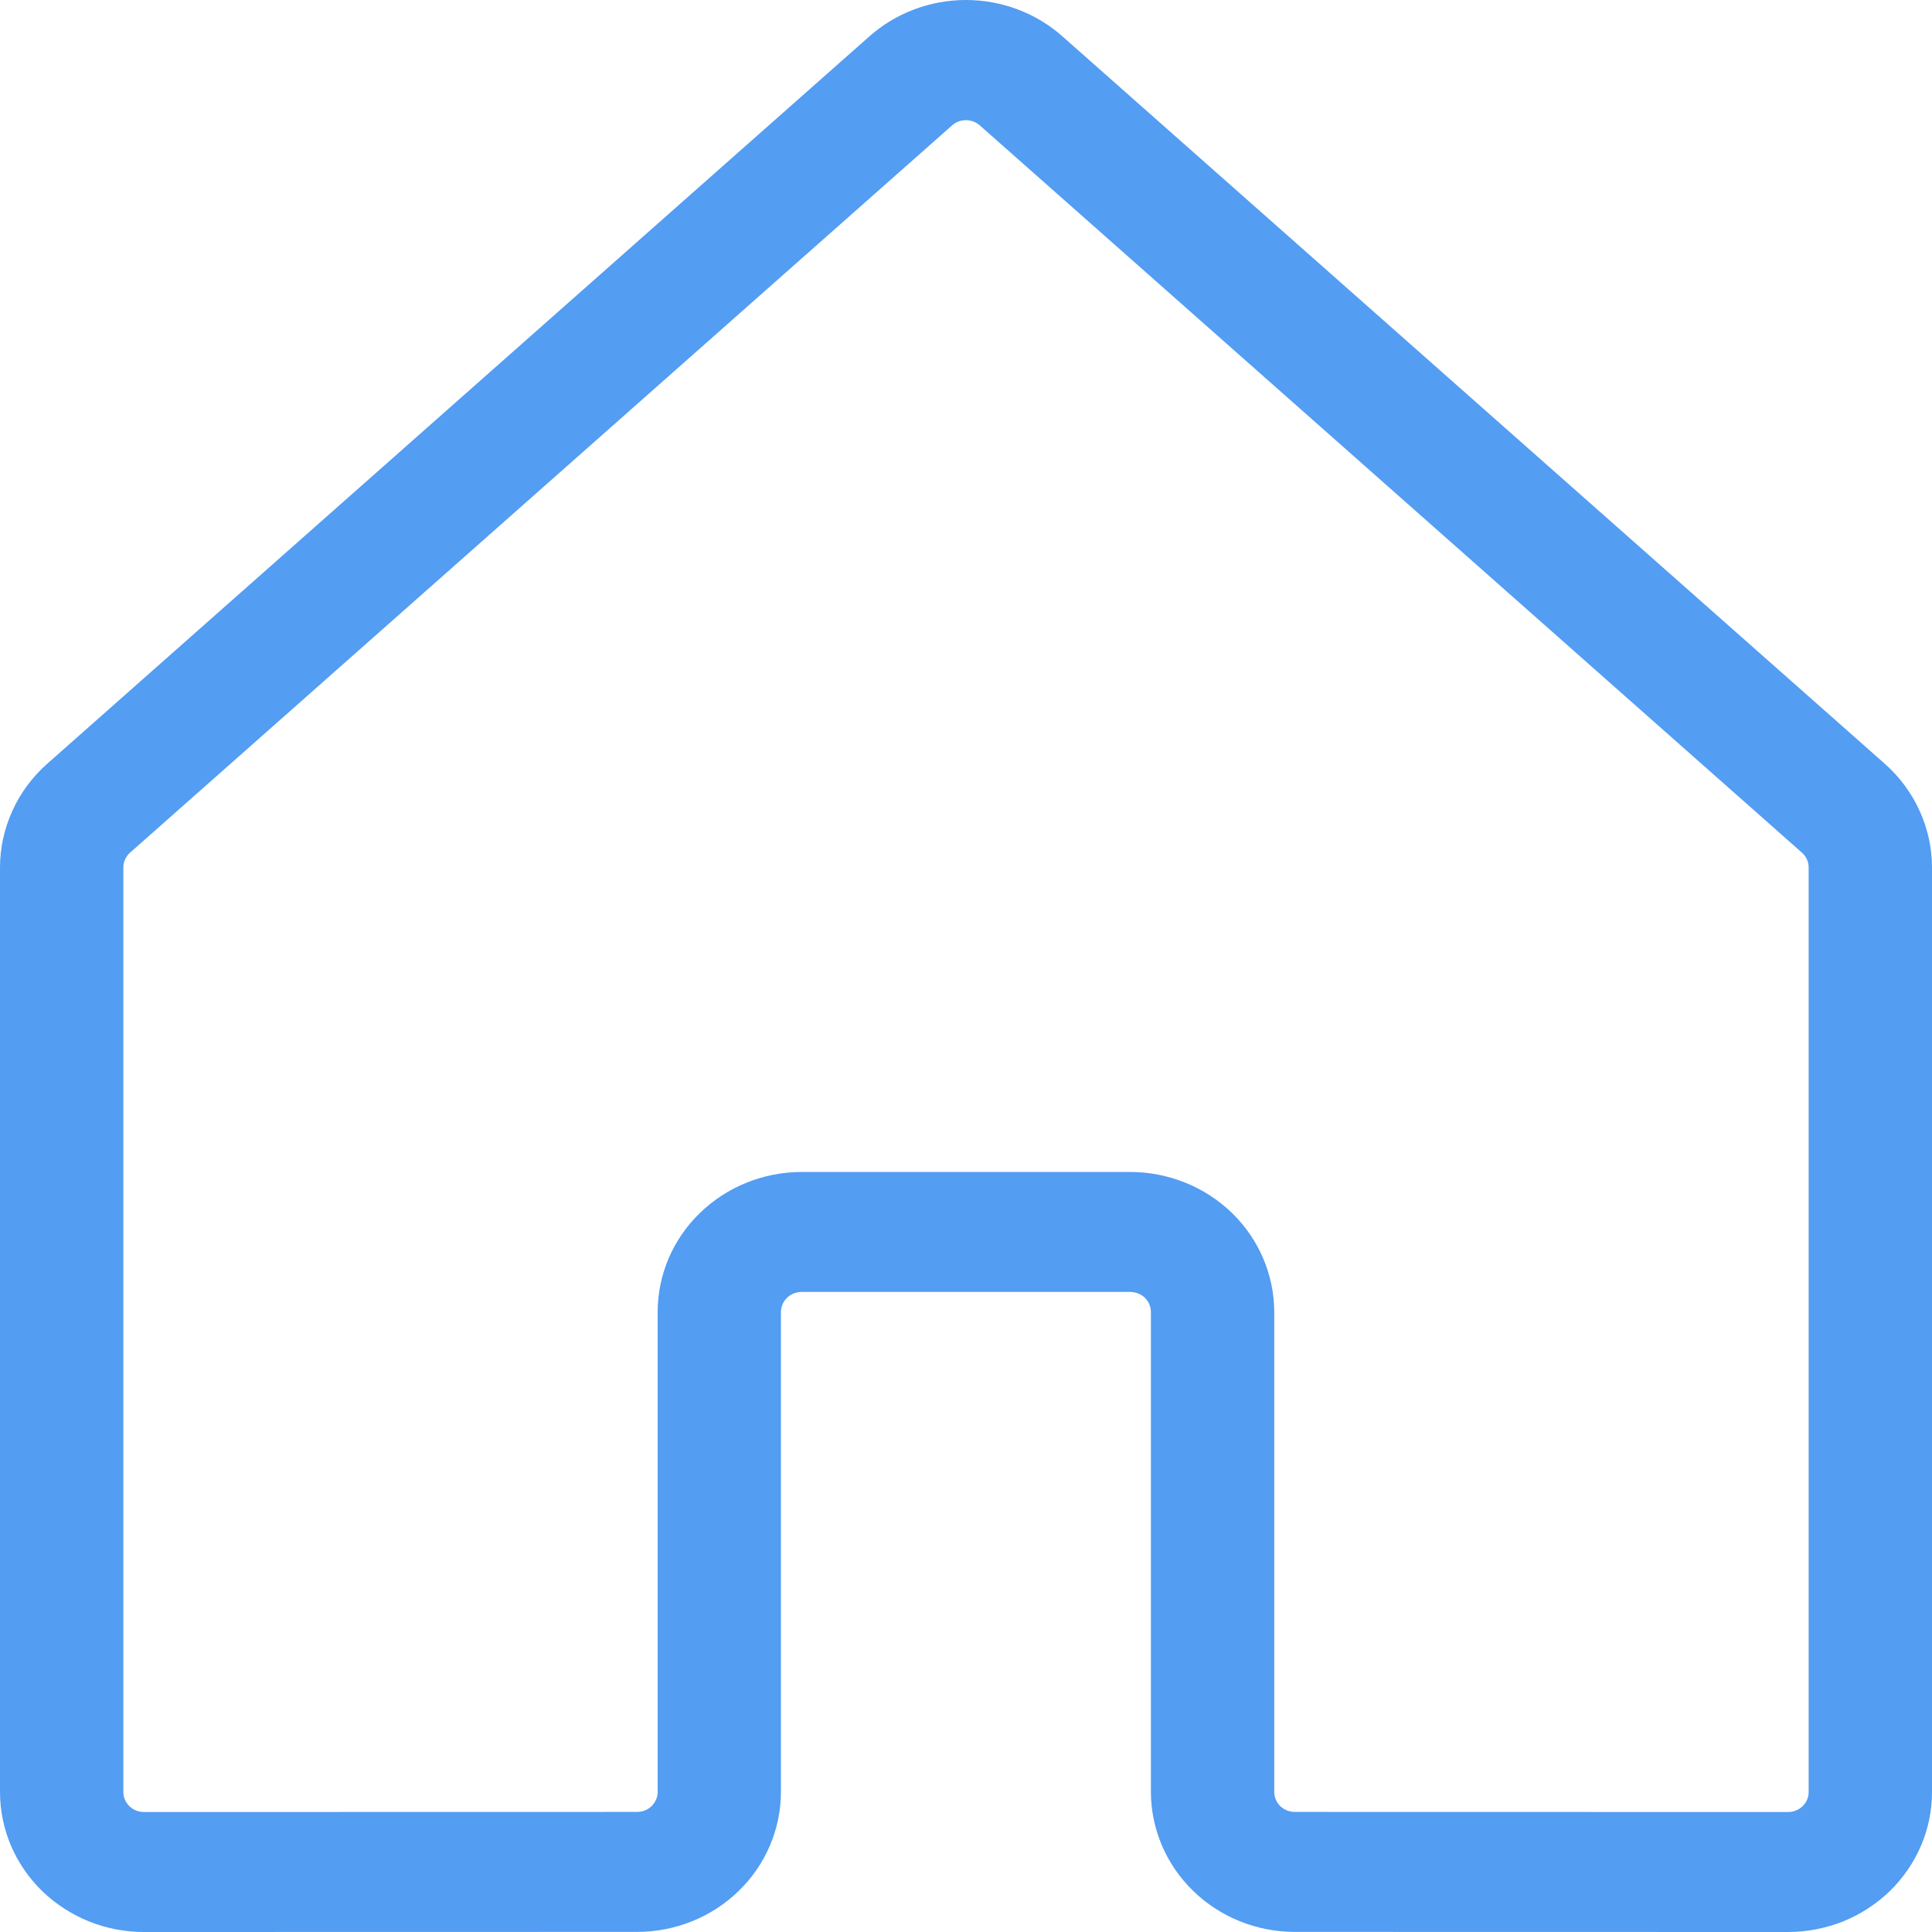
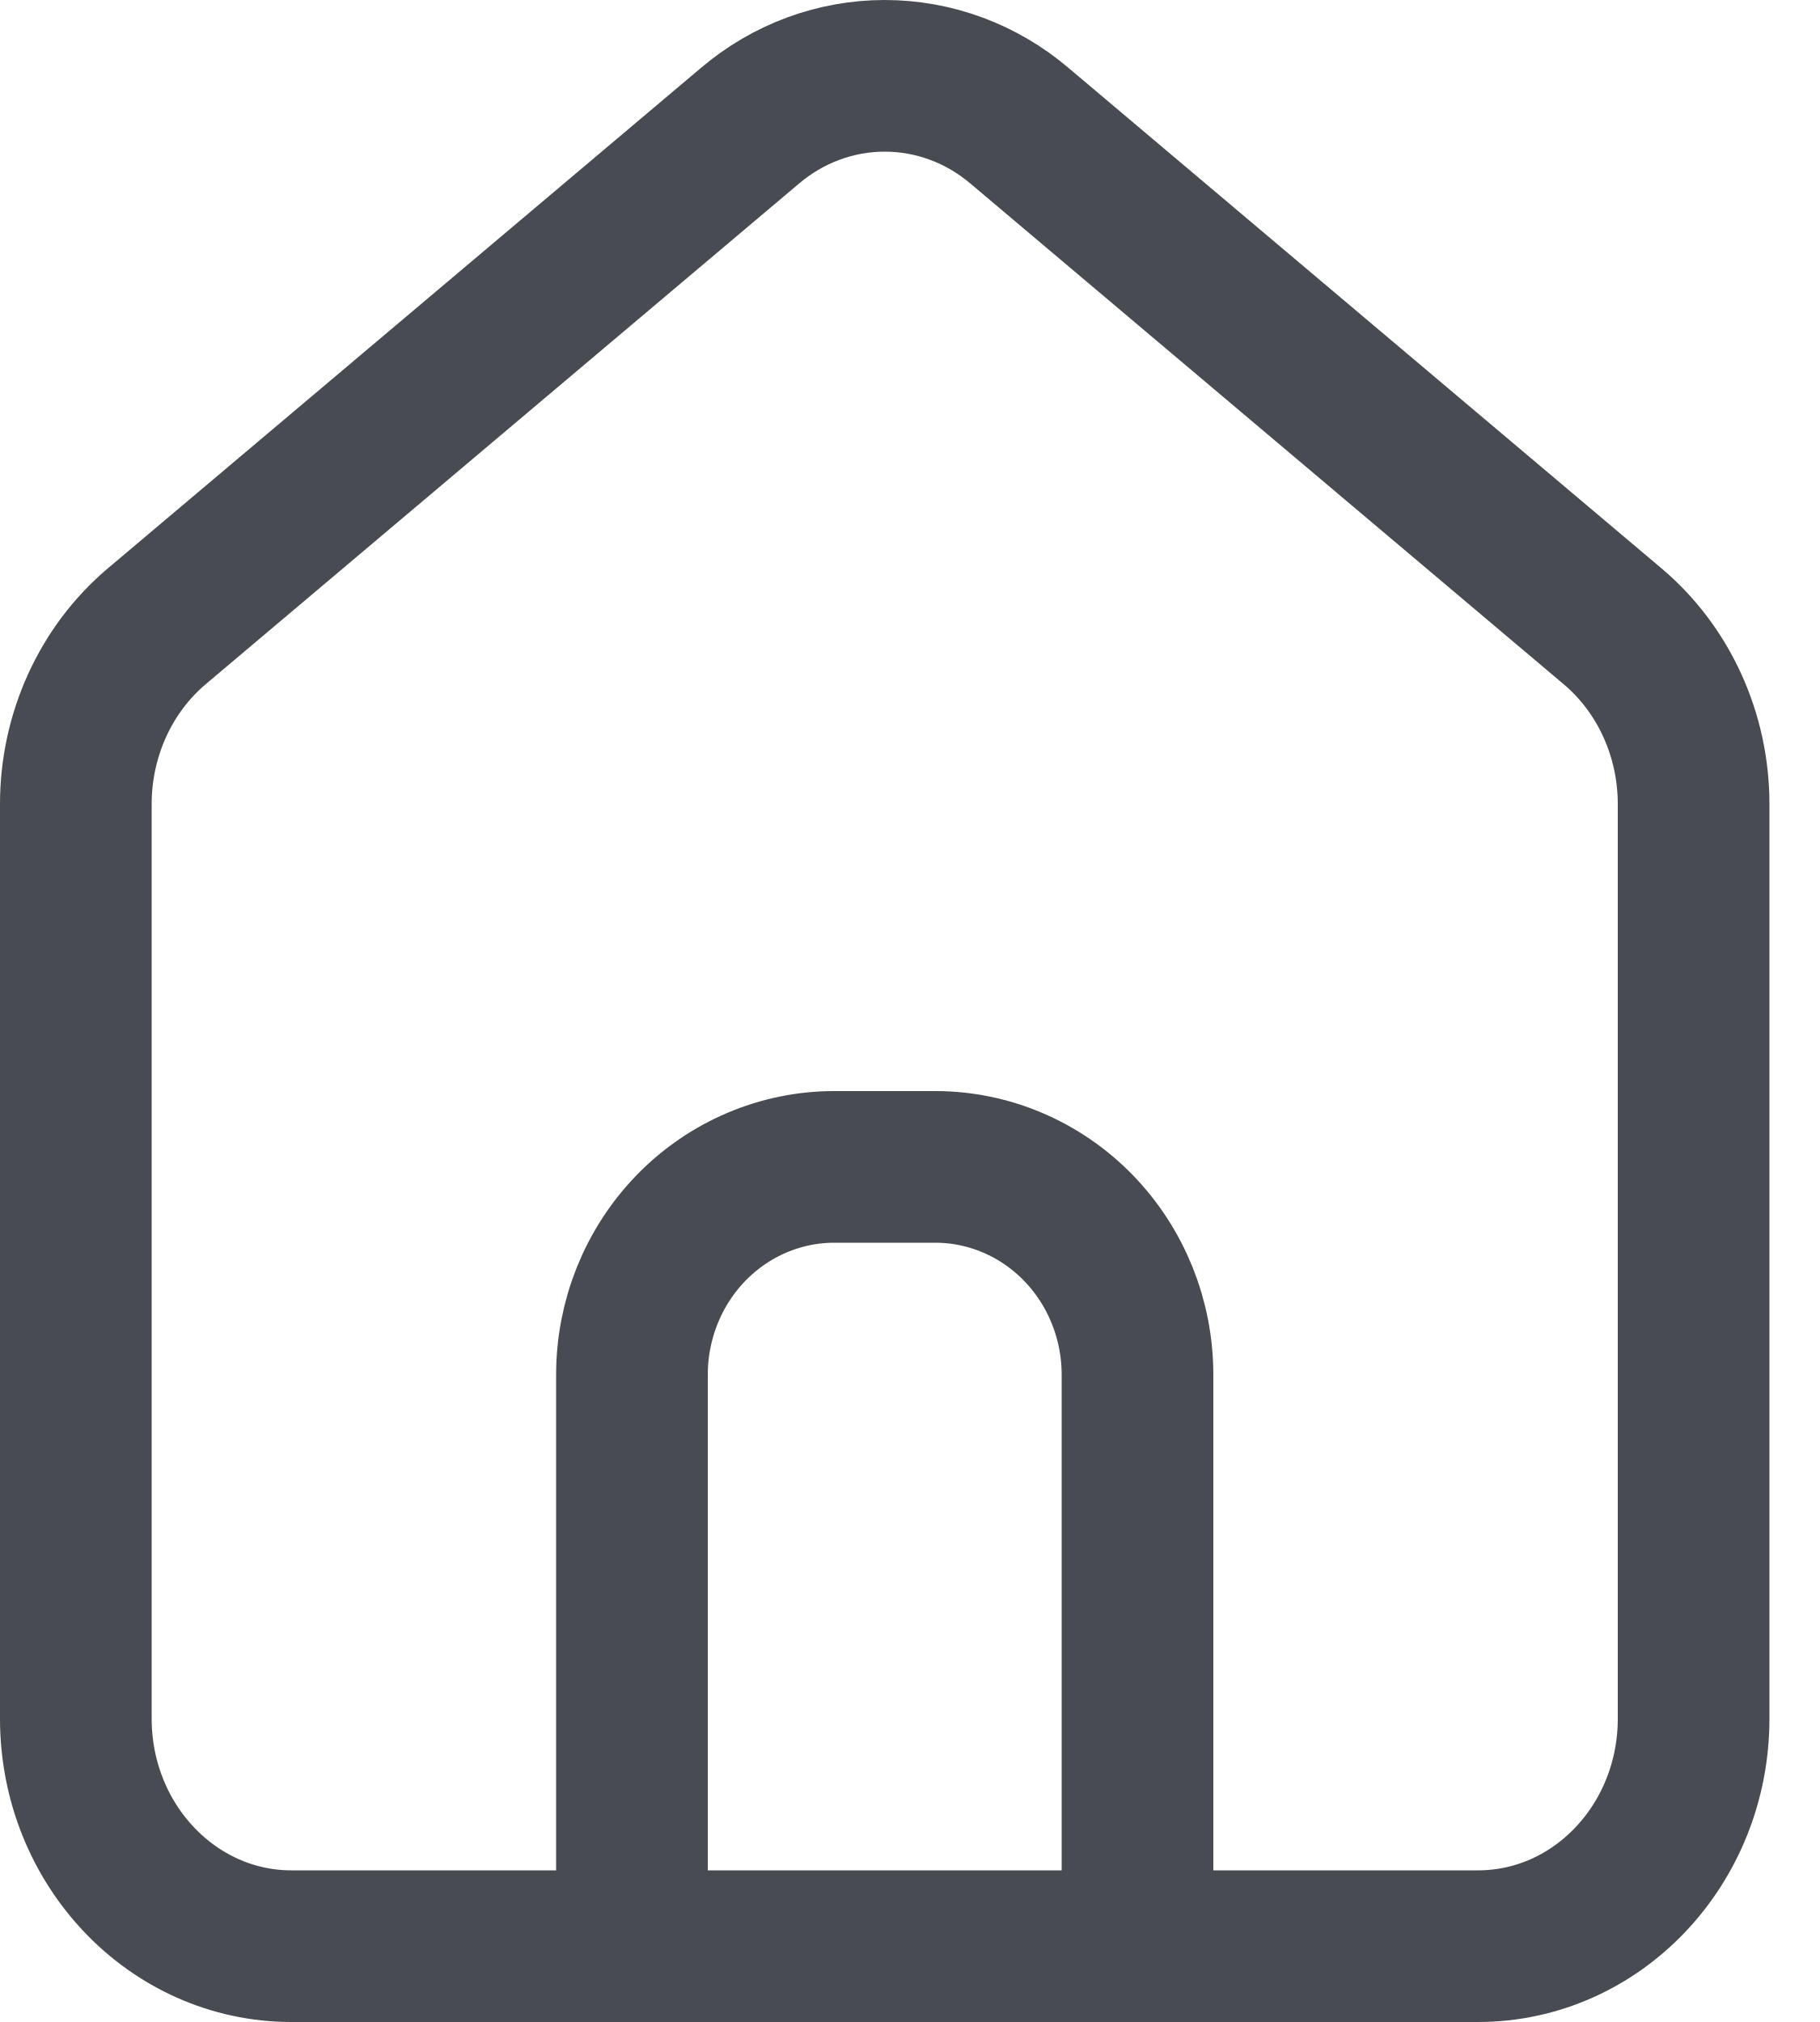
- <svg xmlns="http://www.w3.org/2000/svg" width="20" height="20" viewBox="0 0 20 20" fill="none">
-   <path d="M18.511 20L13.403 19.999C13.009 19.999 12.63 19.846 12.351 19.574C12.072 19.303 11.915 18.934 11.914 18.55V13.582C11.914 13.527 11.892 13.474 11.852 13.435C11.812 13.396 11.758 13.375 11.701 13.374H8.297C8.241 13.375 8.187 13.396 8.147 13.435C8.107 13.474 8.085 13.527 8.084 13.582V18.55C8.084 18.934 7.927 19.303 7.648 19.574C7.369 19.846 6.99 19.999 6.595 19.999L1.49 20C1.294 20 1.1 19.963 0.92 19.89C0.739 19.817 0.575 19.71 0.436 19.576C0.298 19.441 0.188 19.281 0.113 19.105C0.039 18.93 -7.82663e-06 18.741 1.19265e-09 18.551V8.98C0 8.778 0.044 8.579 0.128 8.394C0.211 8.209 0.334 8.044 0.487 7.908L8.997 0.379C9.271 0.135 9.628 1.91623e-05 9.999 2.03658e-09C10.37 -1.91583e-05 10.728 0.135 11.001 0.379L19.513 7.908C19.666 8.044 19.788 8.209 19.872 8.394C19.956 8.579 20 8.778 20 8.98V18.551C20 18.741 19.962 18.93 19.887 19.105C19.812 19.281 19.702 19.441 19.564 19.576C19.425 19.71 19.261 19.817 19.081 19.89C18.9 19.962 18.706 20 18.511 20ZM8.297 12.132H11.701C12.096 12.133 12.475 12.286 12.754 12.557C13.033 12.829 13.19 13.197 13.191 13.582V18.55C13.191 18.605 13.213 18.658 13.253 18.697C13.293 18.735 13.347 18.757 13.404 18.757L18.511 18.758C18.567 18.758 18.621 18.736 18.661 18.697C18.701 18.658 18.723 18.606 18.723 18.551V8.98C18.723 8.951 18.717 8.923 18.705 8.896C18.693 8.87 18.676 8.846 18.654 8.827L10.143 1.298C10.103 1.263 10.052 1.244 9.999 1.244C9.946 1.244 9.895 1.263 9.856 1.298L1.346 8.827C1.324 8.846 1.307 8.87 1.295 8.896C1.283 8.923 1.277 8.951 1.277 8.98V18.551C1.277 18.606 1.299 18.658 1.339 18.697C1.379 18.736 1.433 18.758 1.489 18.758L6.595 18.757C6.652 18.757 6.706 18.735 6.745 18.697C6.785 18.658 6.808 18.605 6.808 18.55V13.582C6.808 13.197 6.965 12.829 7.245 12.557C7.524 12.286 7.902 12.133 8.297 12.132Z" fill="#539DF3" />
+ <svg xmlns="http://www.w3.org/2000/svg" width="18" height="20" viewBox="0 0 18 20" fill="none">
+   <path d="M2.883 19.25C1.705 19.25 0.75 18.243 0.75 16.999V7.953C0.75 7.269 1.045 6.622 1.55 6.195L7.417 1.244C7.792 0.925 8.263 0.75 8.75 0.75C9.237 0.75 9.708 0.925 10.083 1.244L15.949 6.195C16.455 6.622 16.75 7.269 16.75 7.953V16.999C16.75 18.243 15.795 19.25 14.617 19.25H2.883Z" stroke="#484C52" stroke-width="1.5" stroke-linecap="round" stroke-linejoin="round" />
+   <path d="M6.25 19.25V13.598C6.25 13.052 6.461 12.53 6.836 12.144C7.211 11.759 7.72 11.542 8.25 11.542H9.25C9.78 11.542 10.289 11.759 10.664 12.144C11.039 12.53 11.25 13.052 11.25 13.598V19.25" stroke="#484C52" stroke-width="1.5" stroke-linecap="round" stroke-linejoin="round" />
</svg>
